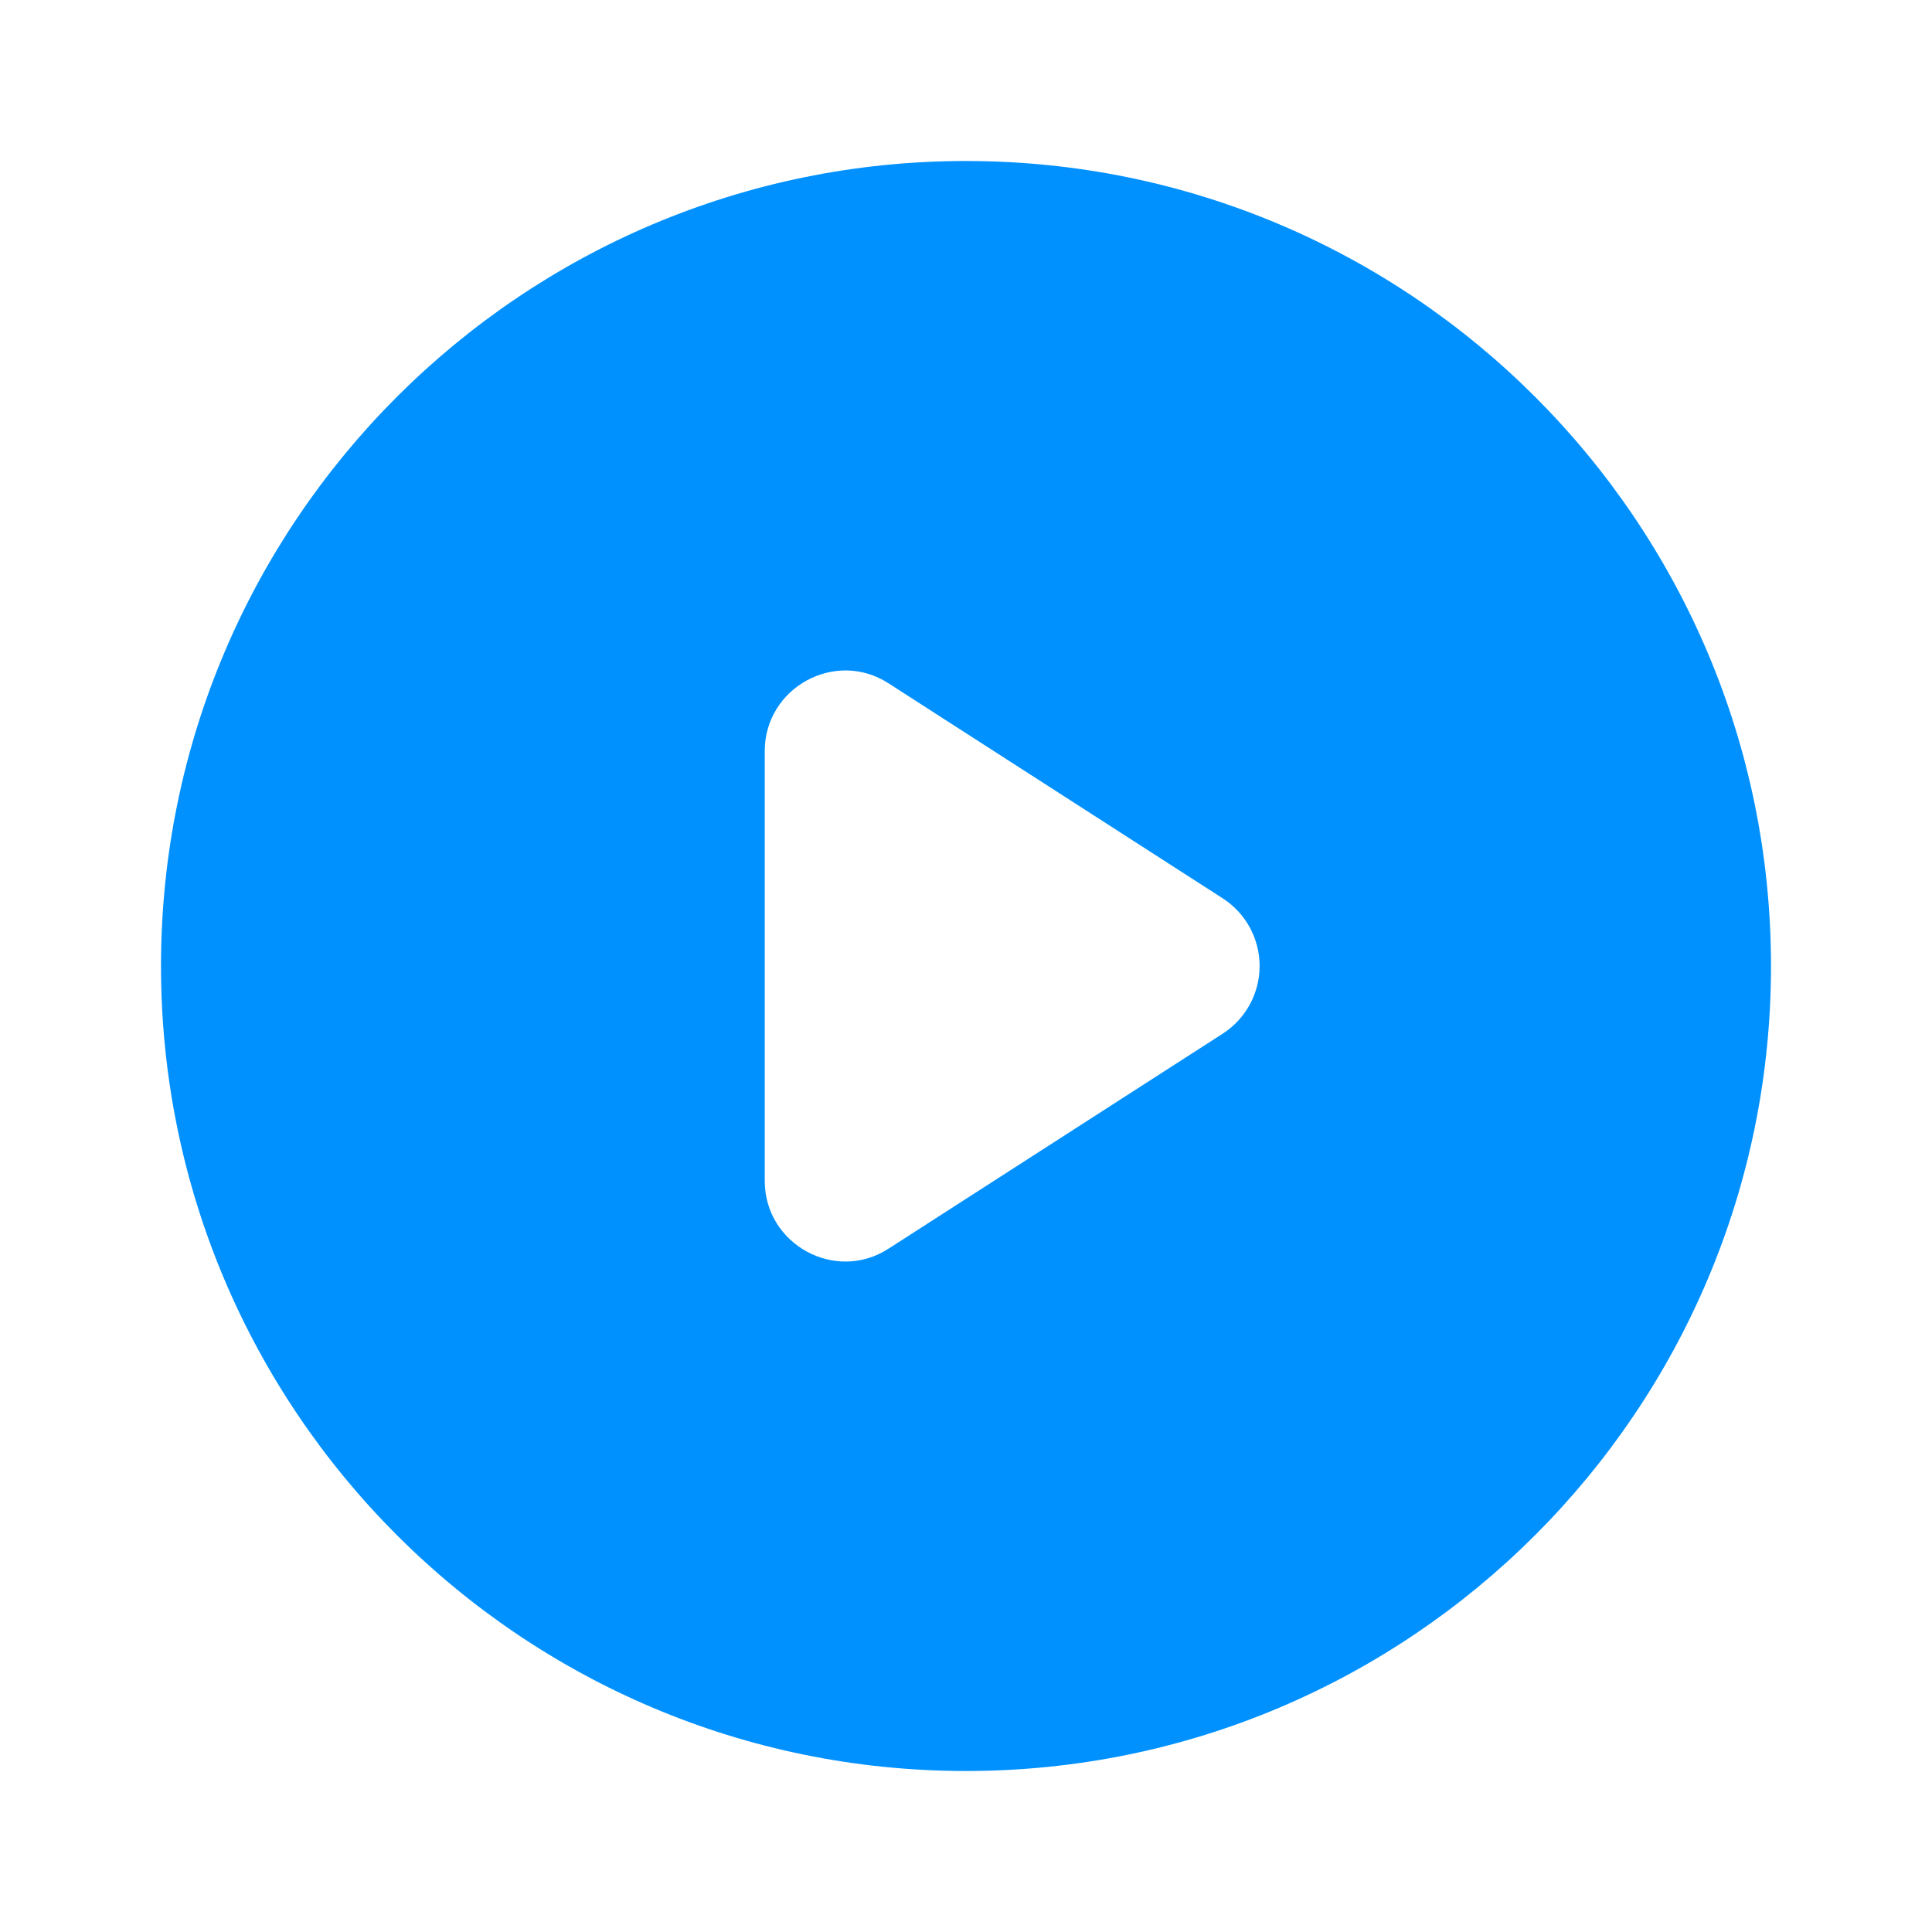
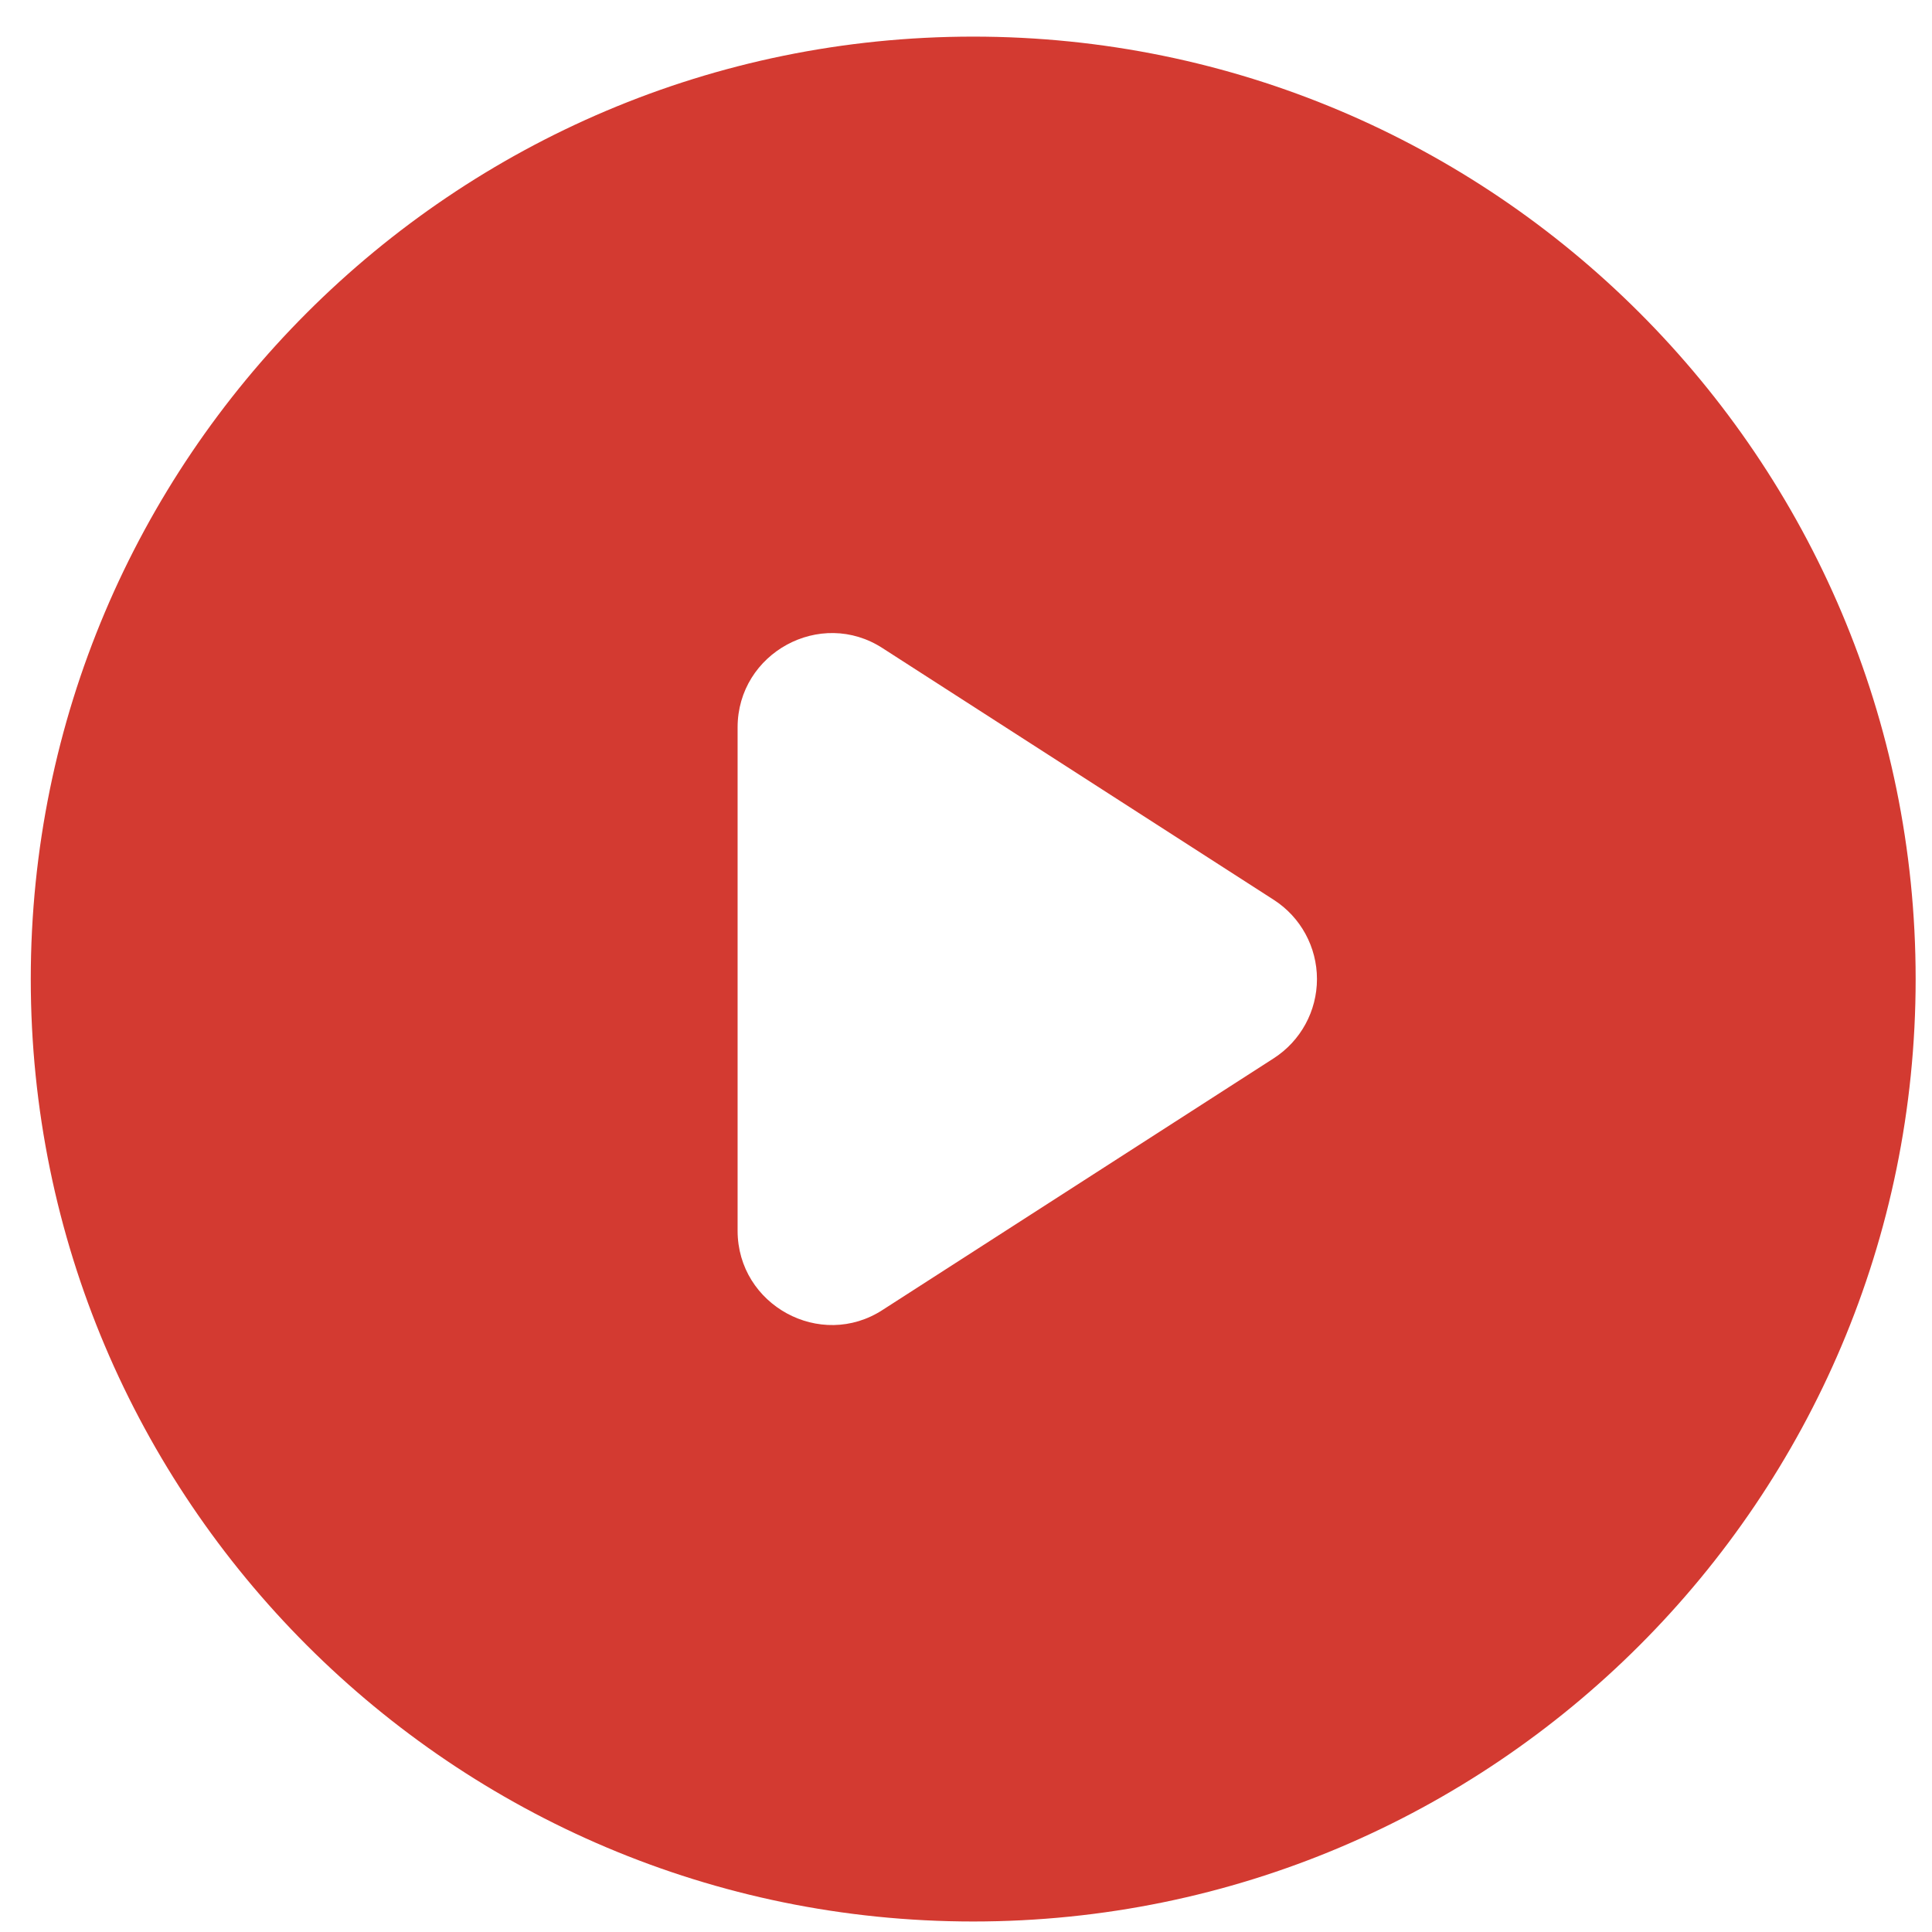
- <svg xmlns="http://www.w3.org/2000/svg" width="1.2em" height="1.2em" viewBox="0 0 24 24">
-   <path fill="#0091FF" d="M12 2C6.48 2 2 6.48 2 12s4.48 10 10 10s10-4.48 10-10S17.52 2 12 2M9.5 14.67V9.33c0-.79.88-1.27 1.54-.84l4.15 2.67a1 1 0 0 1 0 1.68l-4.15 2.67c-.66.43-1.54-.05-1.54-.84" />
+ <svg xmlns="http://www.w3.org/2000/svg" width="41px" height="41px" viewBox="0 0 41 41" version="1.1">
+   <g id="页面-1" stroke="none" stroke-width="1" fill="none" fill-rule="evenodd">
+     <path d="M20.653,0.777 C9.613,0.777 0.653,9.737 0.653,20.777 C0.653,31.817 9.613,40.777 20.653,40.777 C31.693,40.777 40.653,31.817 40.653,20.777 C40.653,9.737 31.693,0.777 20.653,0.777 M15.653,26.117 L15.653,15.437 C15.653,13.857 17.413,12.897 18.733,13.757 L27.033,19.097 C27.604,19.465 27.948,20.098 27.948,20.777 C27.948,21.456 27.604,22.088 27.033,22.457 L18.733,27.797 C17.413,28.657 15.653,27.697 15.653,26.117" id="形状" fill="#d33a31" fill-rule="nonzero" />
+   </g>
</svg>
